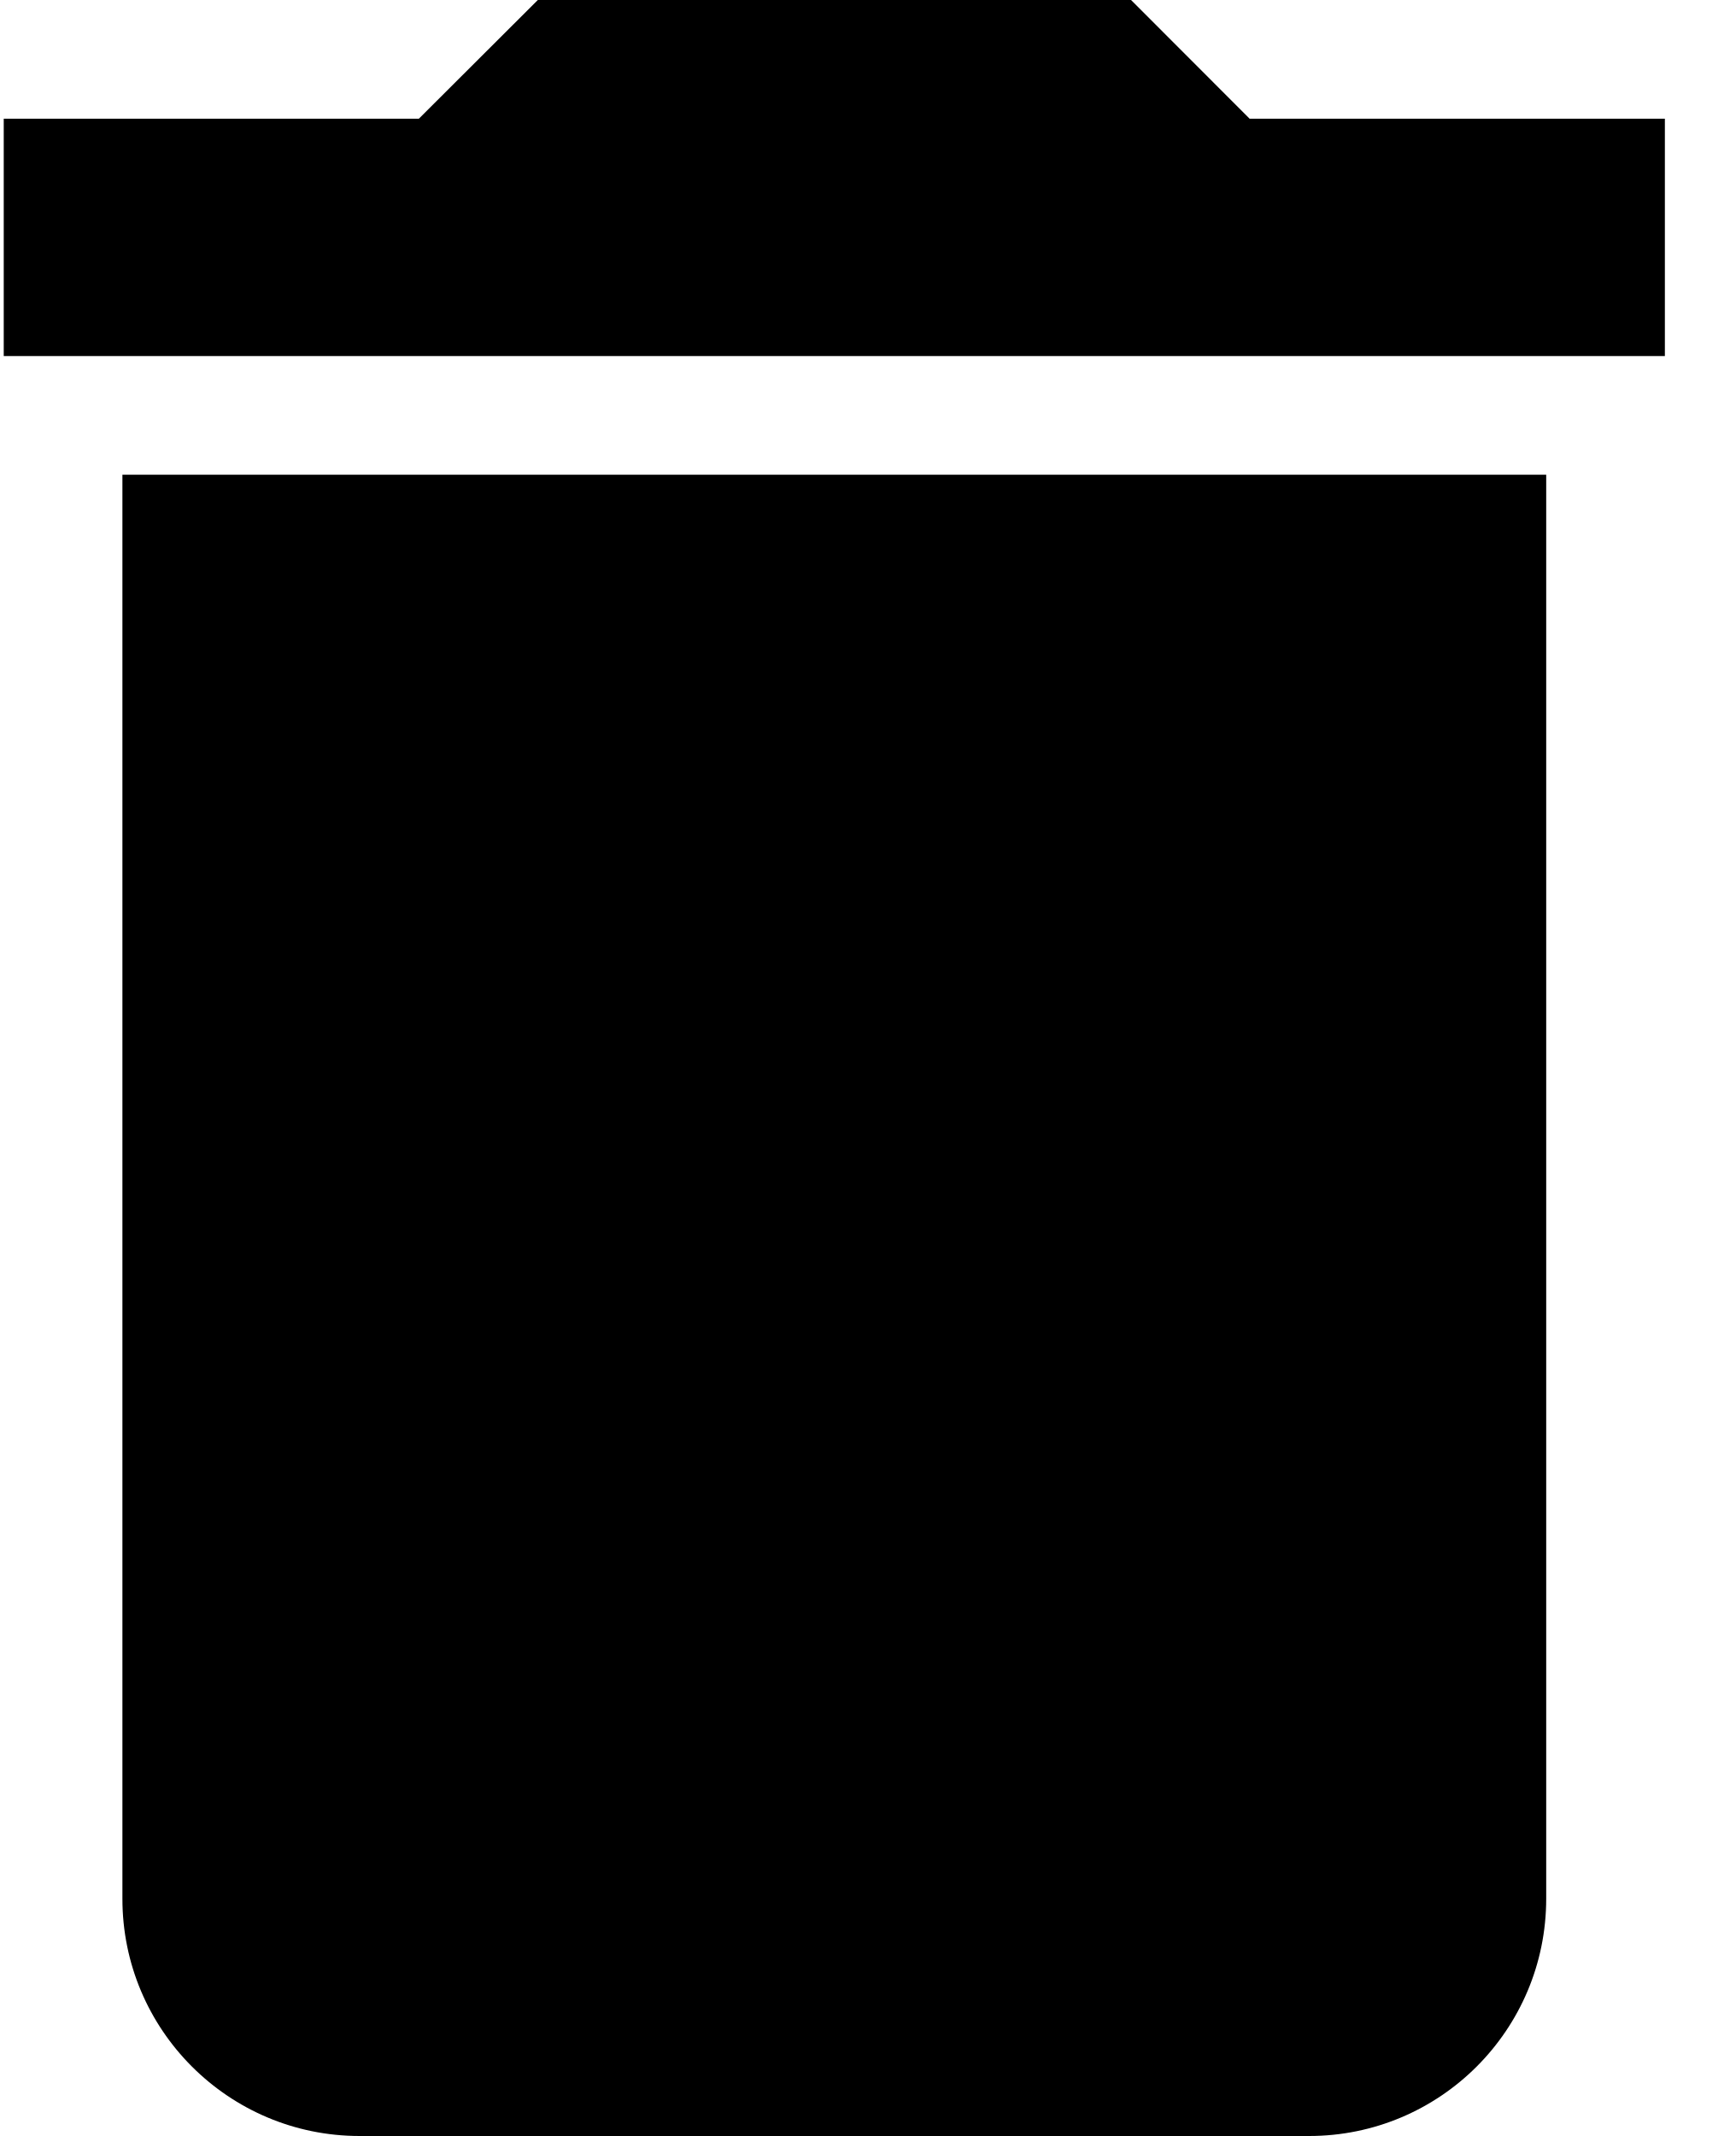
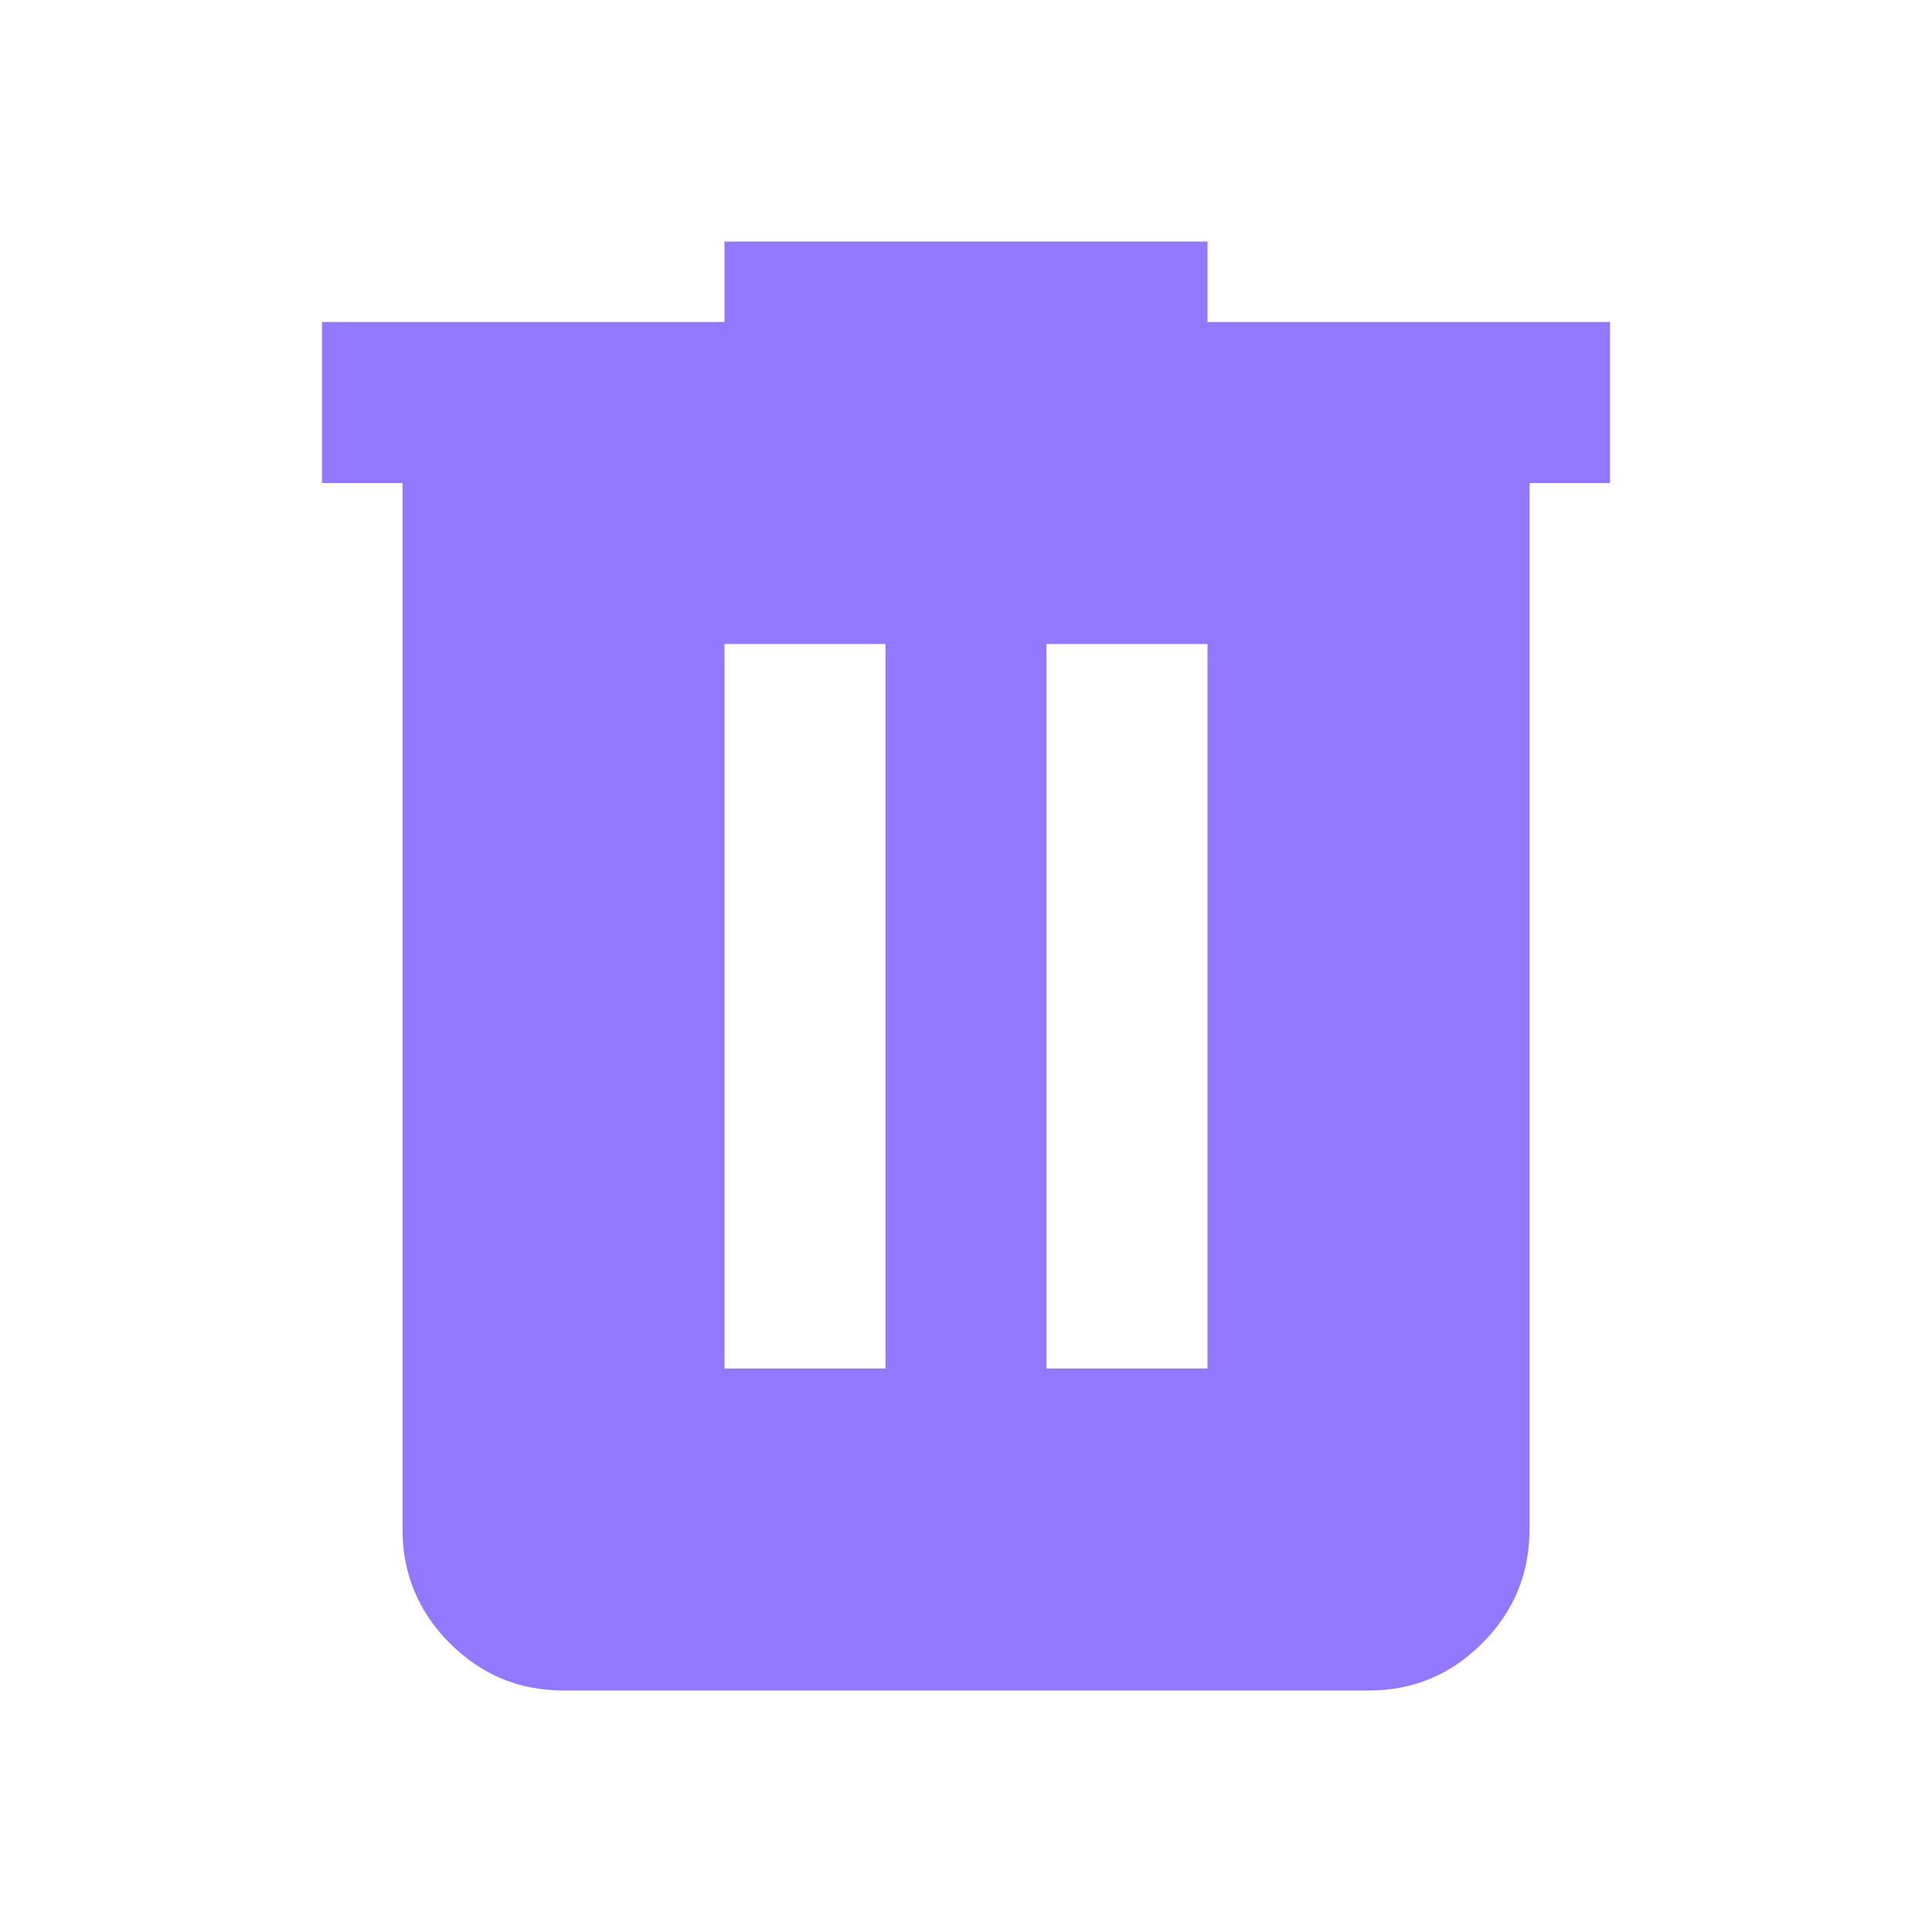
- <svg xmlns="http://www.w3.org/2000/svg" width="13" height="16">
-   <path d="M11.583 3.556v10.666c0 .982-.795 1.778-1.777 1.778H2.694a1.777 1.777 0 01-1.777-1.778V3.556h10.666zM8.473 0l.888.889h3.111v1.778H.028V.889h3.11L4.029 0h4.444z" fill="currentColor" fill-rule="nonzero" />
+ <svg xmlns="http://www.w3.org/2000/svg" width="24px" height="24px" viewBox="0 0 24 24">
+   <path fill="#9277ff" d="M7 21q-.825 0-1.412-.587T5 19V6H4V4h5V3h6v1h5v2h-1v13q0 .825-.587 1.413T17 21zm2-4h2V8H9zm4 0h2V8h-2z" />
</svg>
